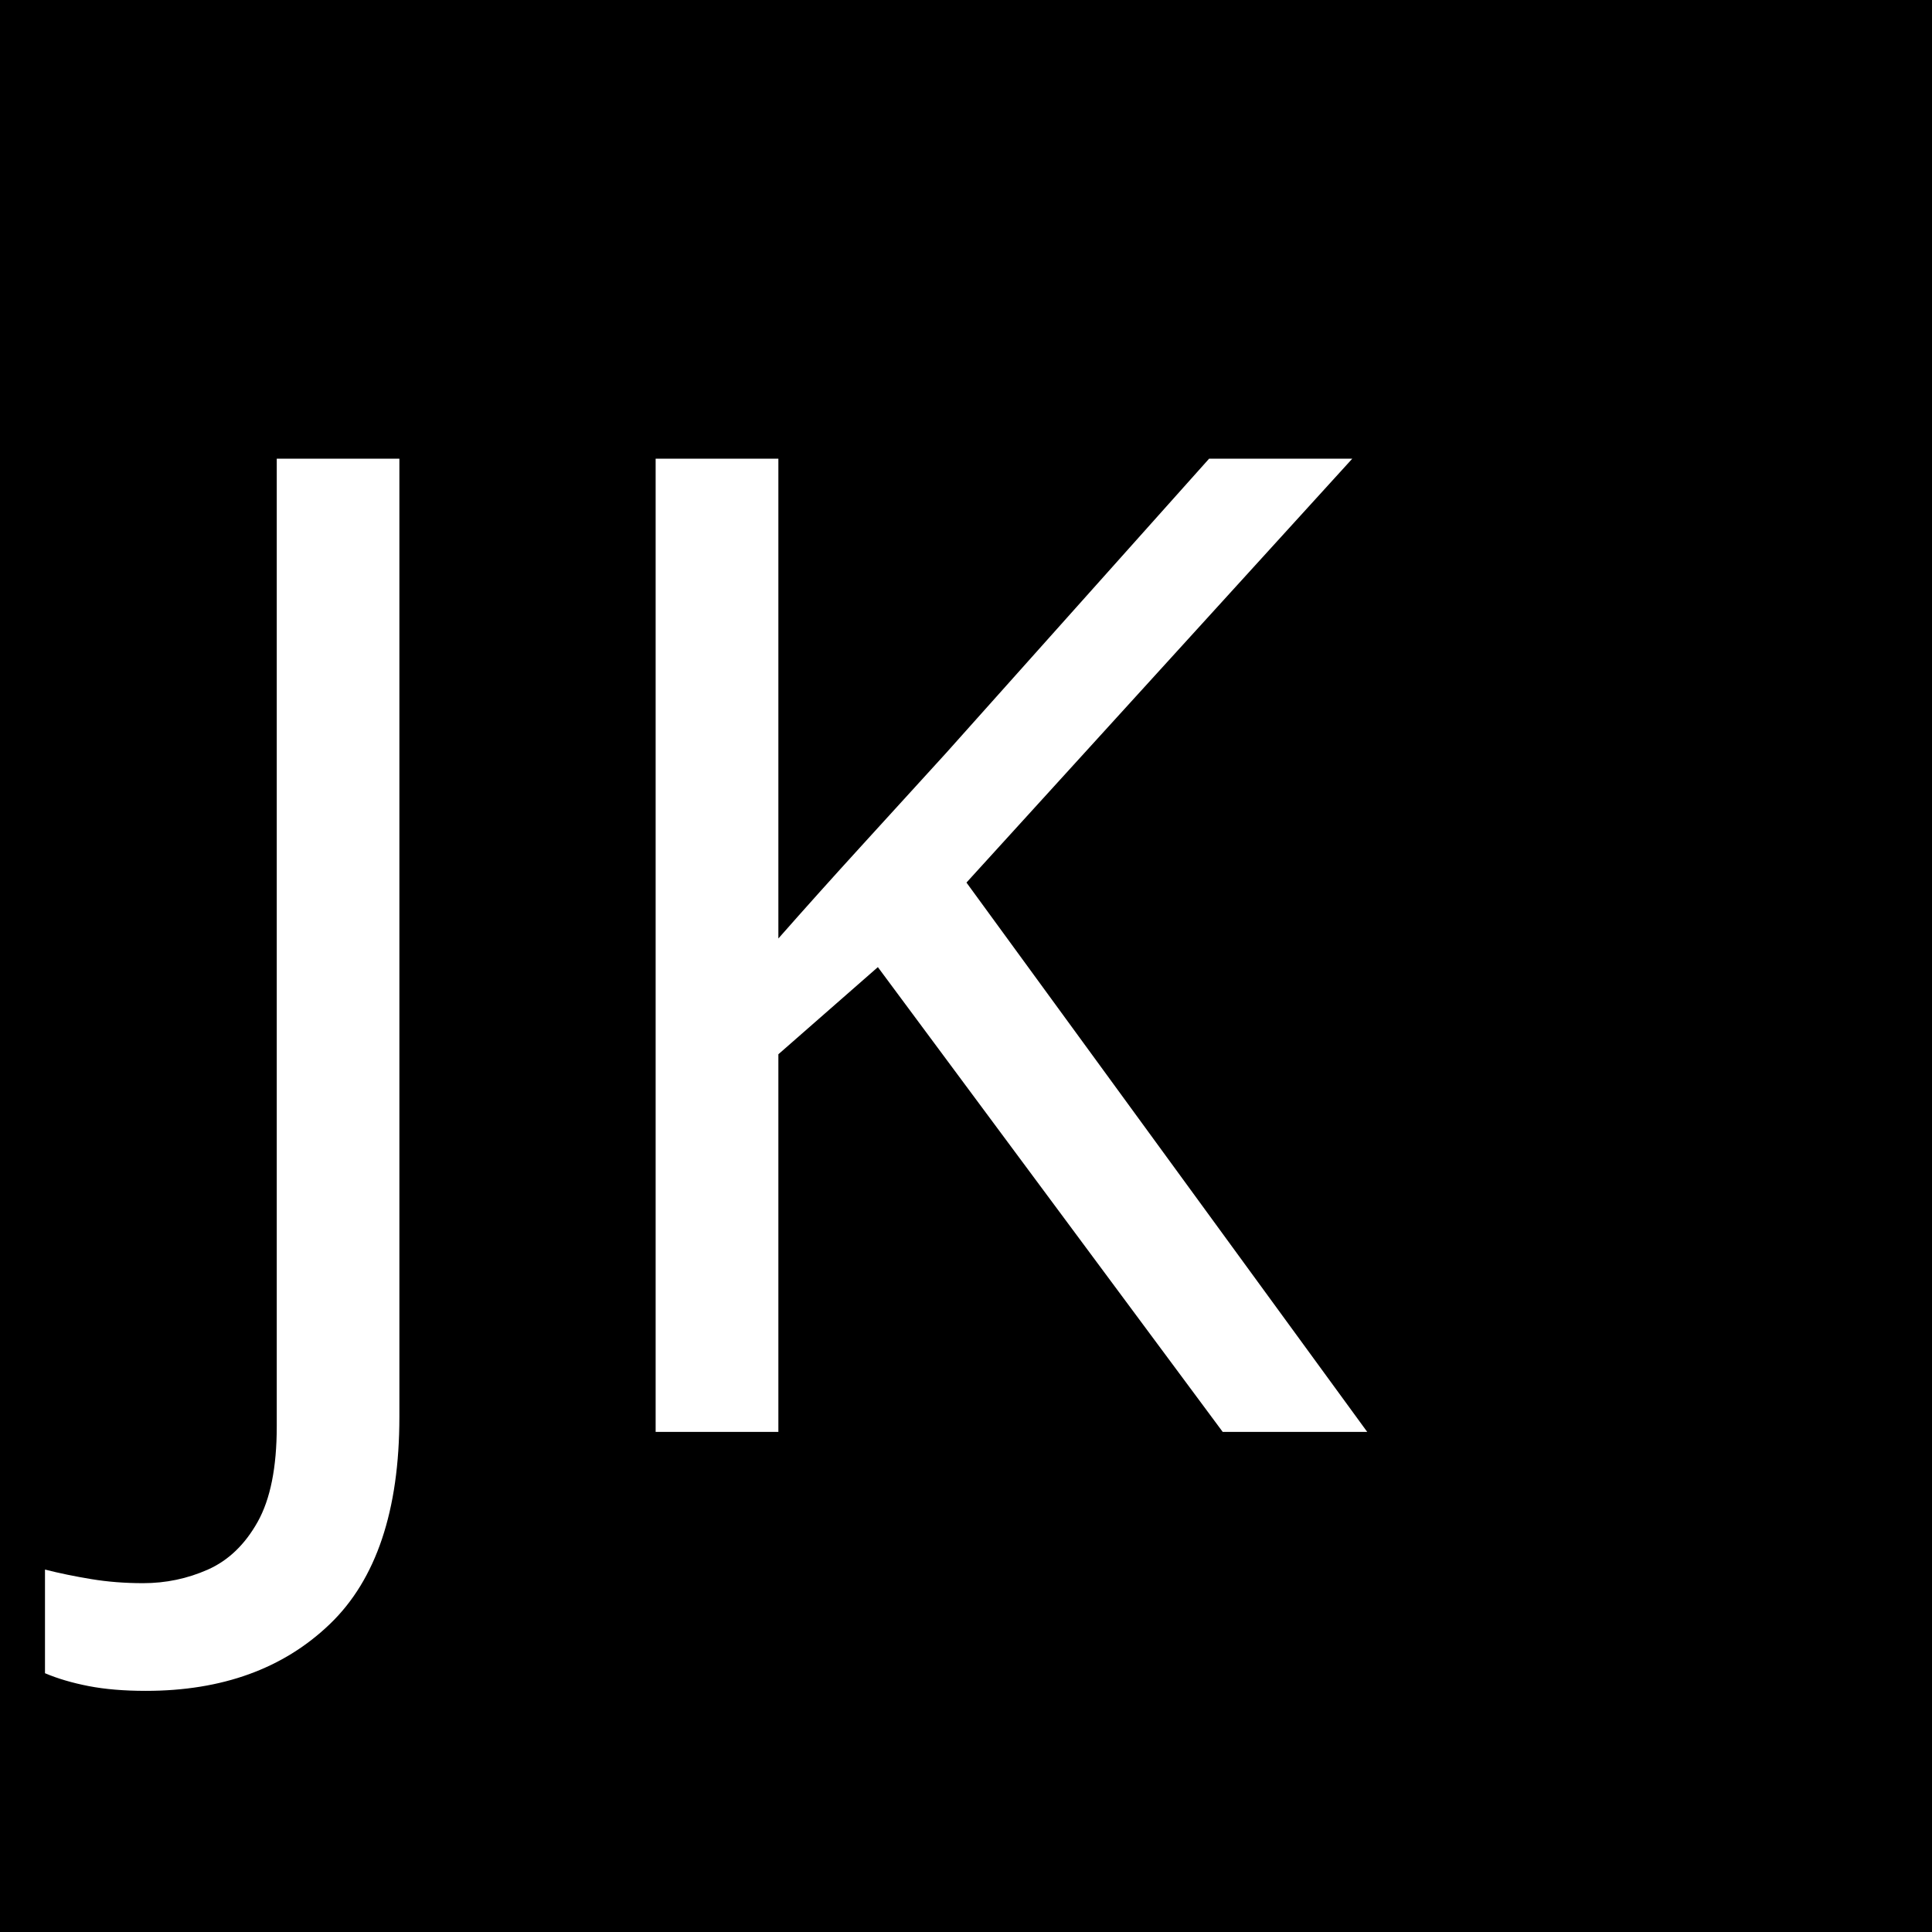
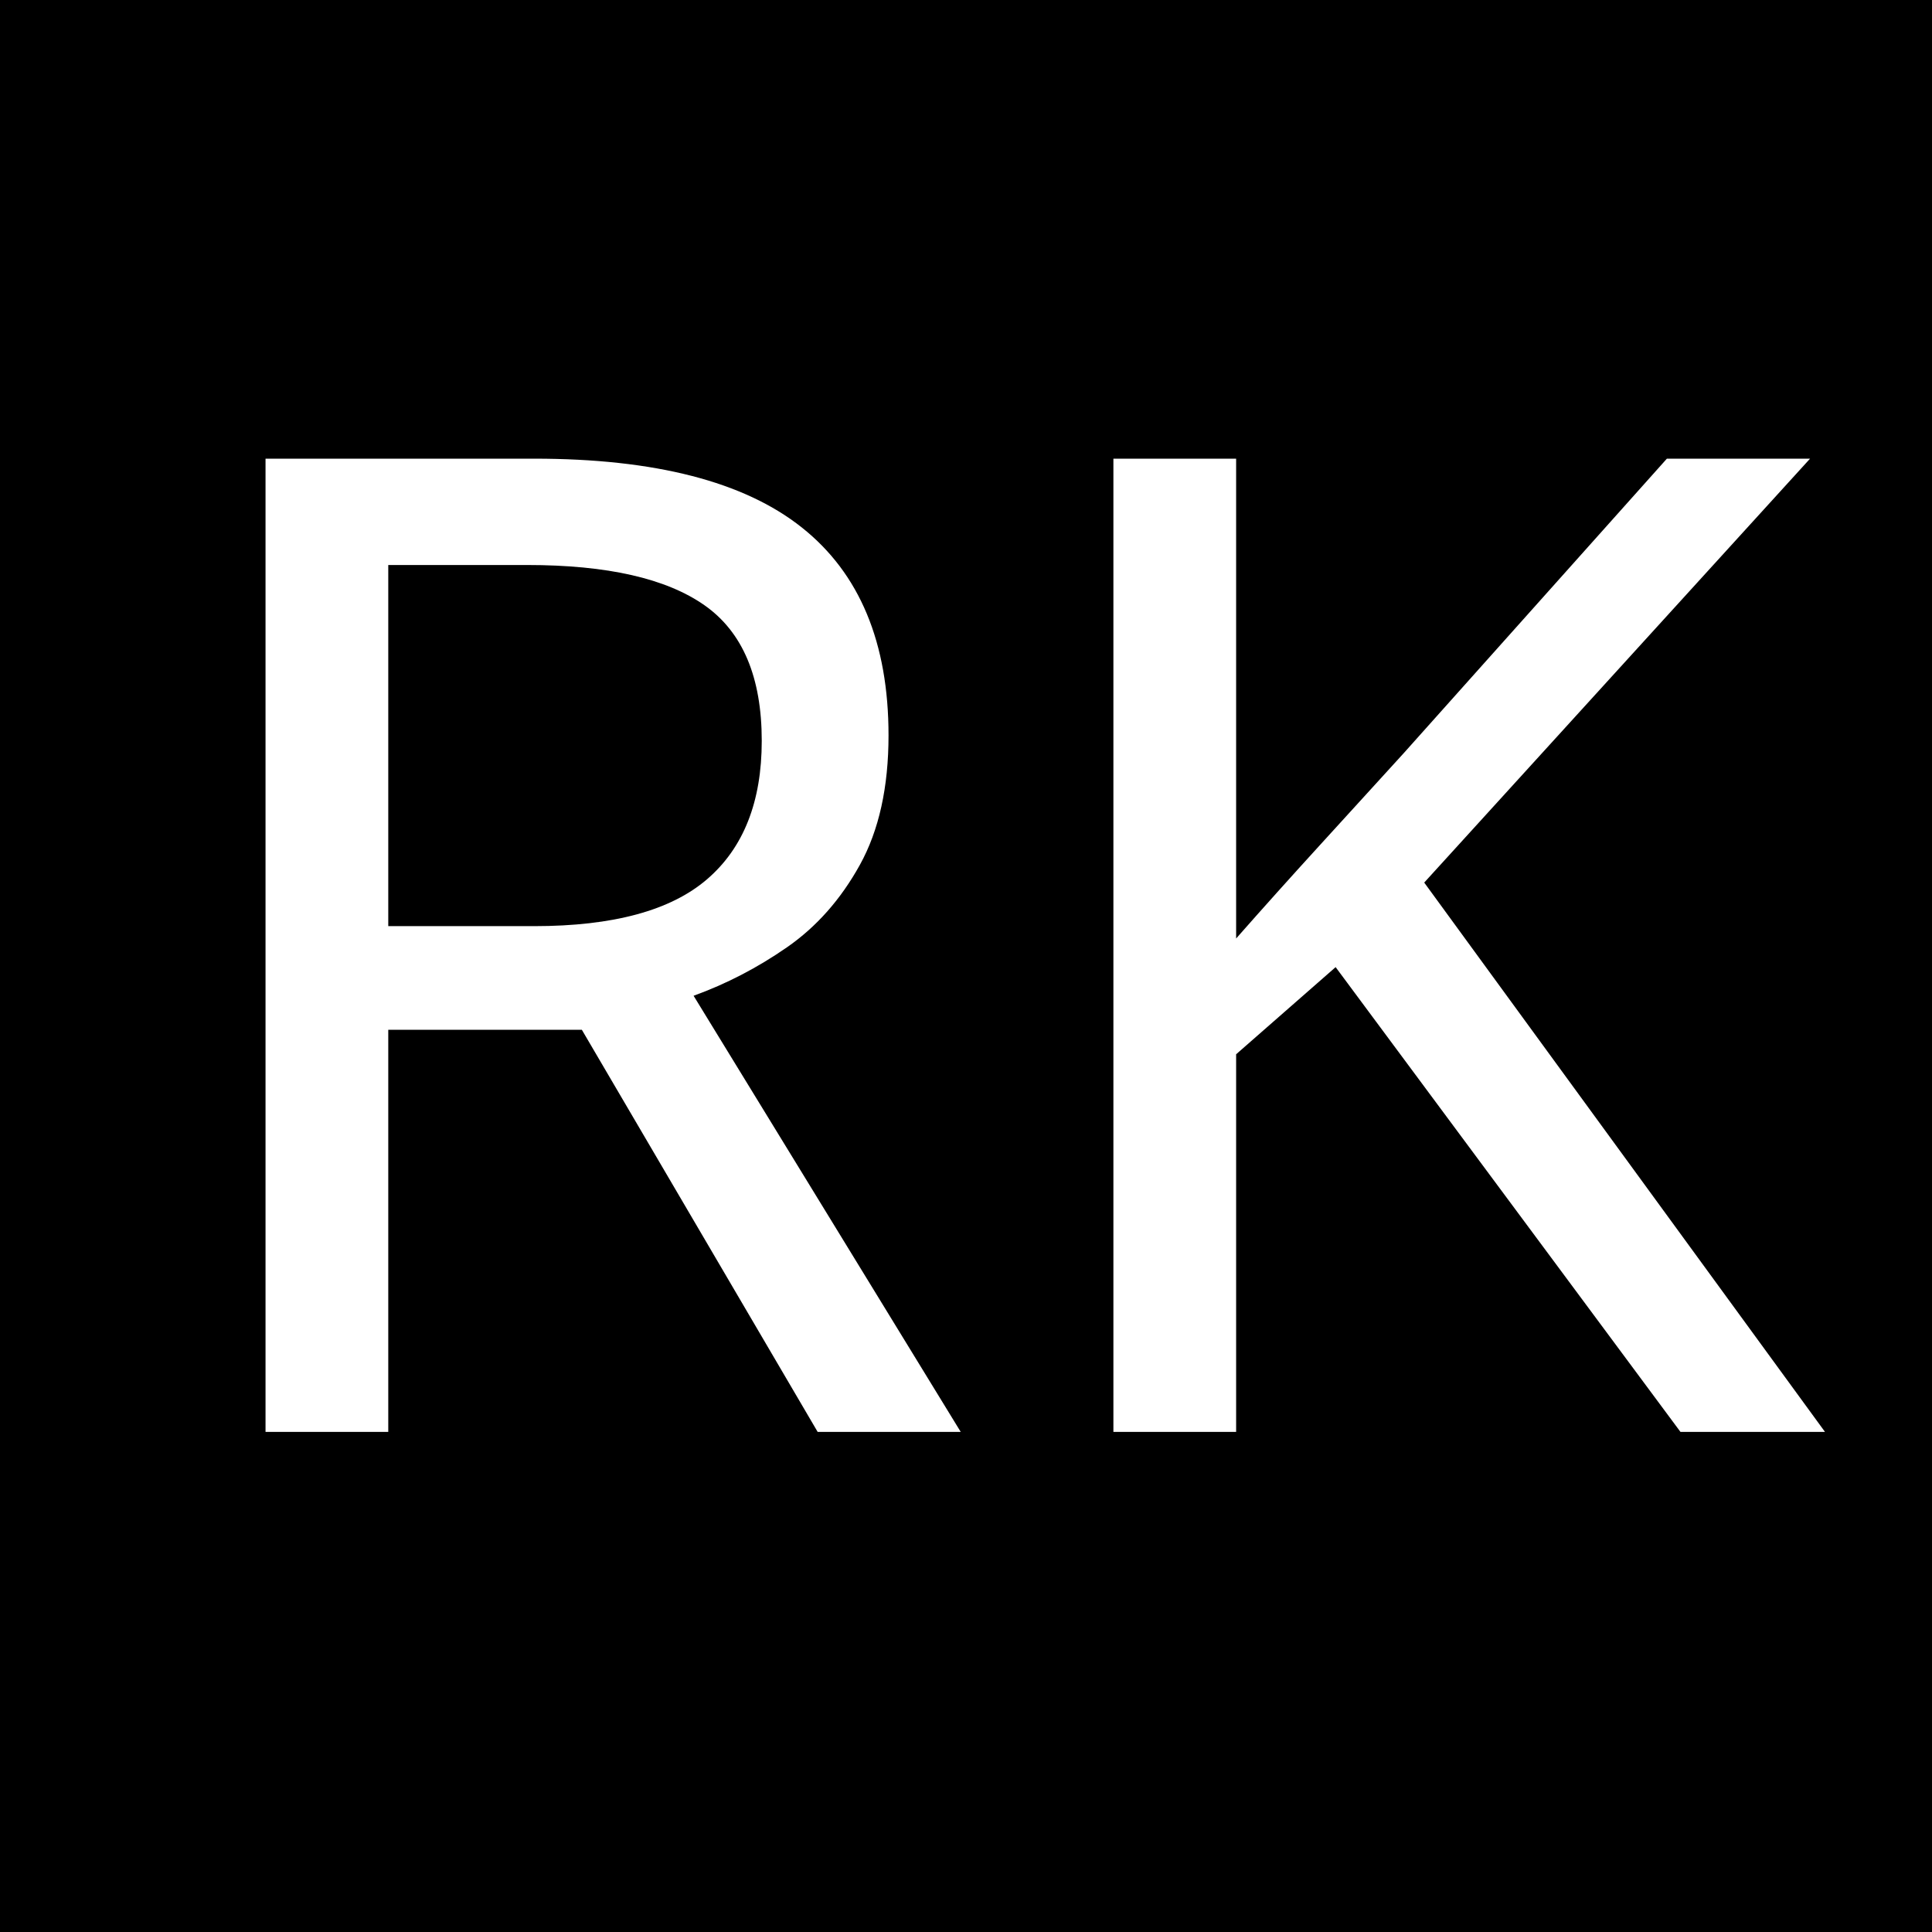
<svg xmlns="http://www.w3.org/2000/svg" width="1024mm" height="1024mm" viewBox="0 0 1024 1024" version="1.1" id="svg1">
  <defs id="defs1" />
  <g id="layer1" transform="translate(0.4522466,-2.101928)">
    <rect style="display:inline;fill:#000000;stroke-width:0.265" id="rect1" width="1024" height="1024" x="-0.452" y="2.102" />
-     <text xml:space="preserve" style="font-style:normal;font-variant:normal;font-weight:normal;font-stretch:normal;font-size:205.298px;font-family:'CaskaydiaCove Nerd Font';-inkscape-font-specification:'CaskaydiaCove Nerd Font';white-space:pre;inline-size:408.134;fill:#ffffff;fill-opacity:1;stroke-width:0.265" x="300.526" y="385.368" id="text1" transform="matrix(3.519223,0,0,3.519223,-977.8686,-595.1492)">
-       <tspan x="300.526" y="385.368" id="tspan1">JK</tspan>
+     <text xml:space="preserve" style="font-style:normal;font-variant:normal;font-weight:normal;font-stretch:normal;font-size:205.298px;font-family:'CaskaydiaCove Nerd Font';-inkscape-font-specification:'CaskaydiaCove Nerd Font';white-space:pre;inline-size:408.134;fill:#ffffff;fill-opacity:1;stroke-width:0.265" x="300.526" y="385.368" id="text1" transform="matrix(3.519223,0,0,3.519223,-987.3936,-595.1492)">
+       <tspan x="300.526" y="385.368" id="tspan2">RK</tspan>
    </text>
  </g>
</svg>
